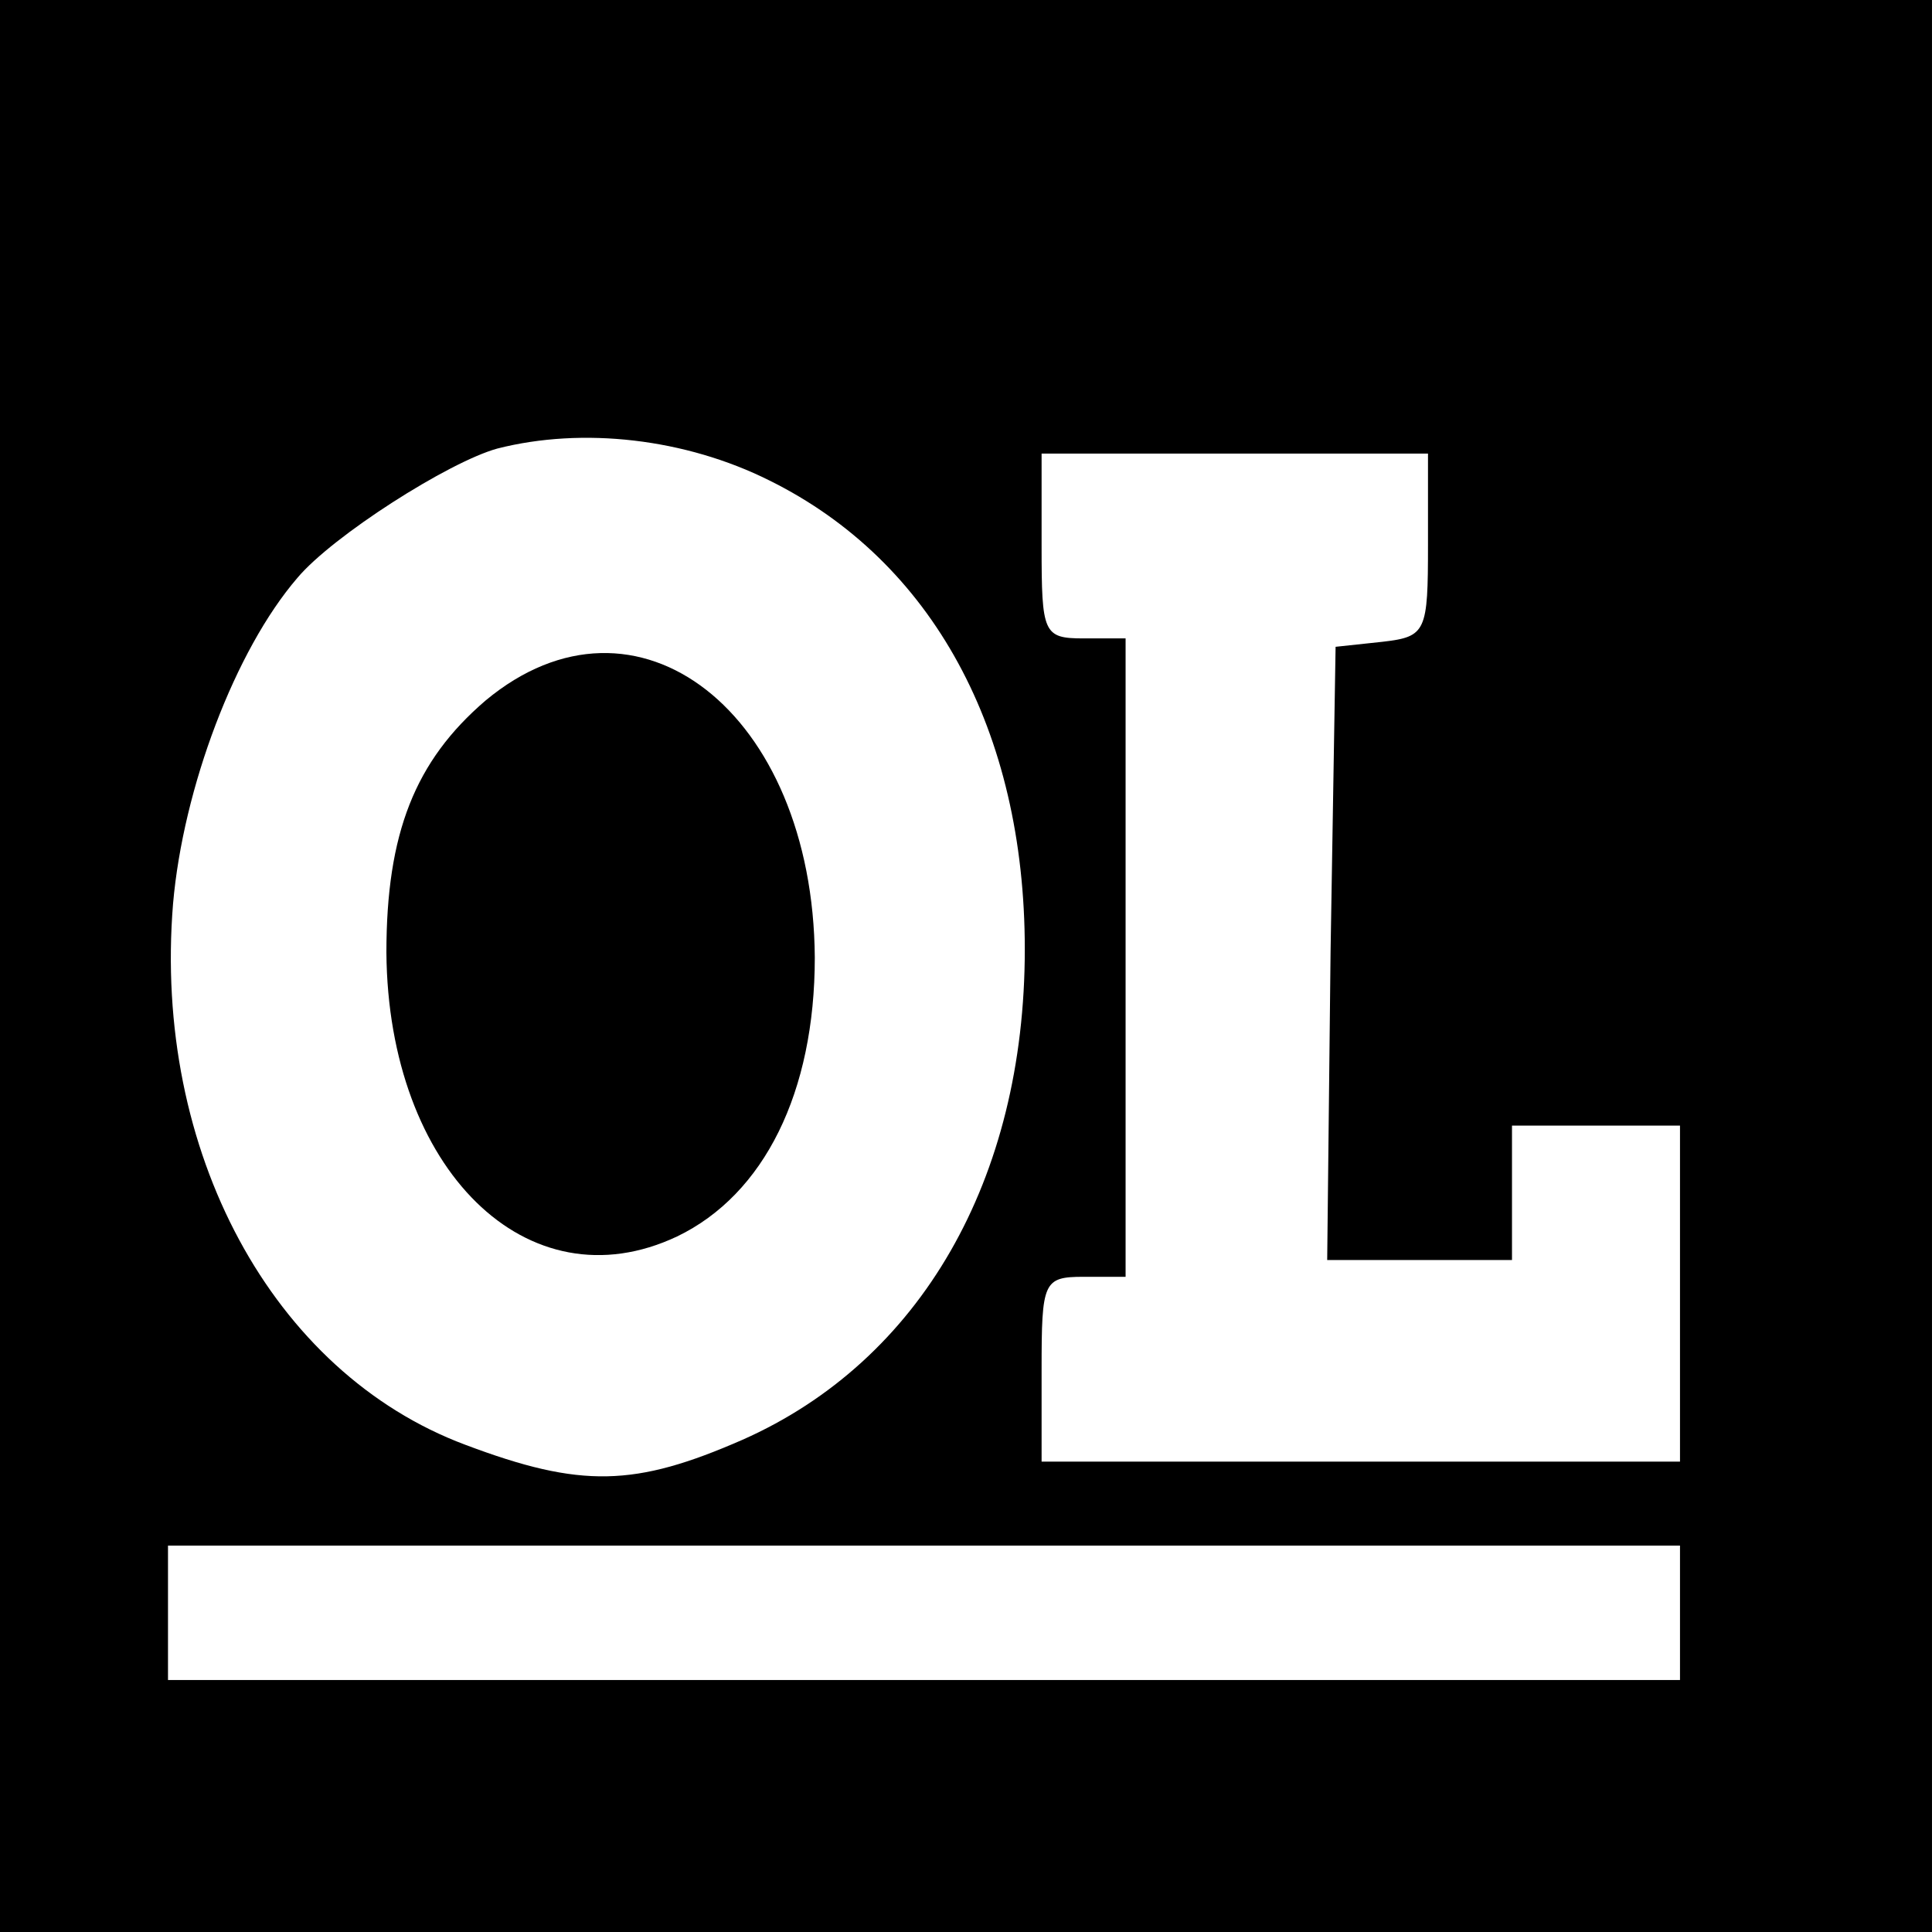
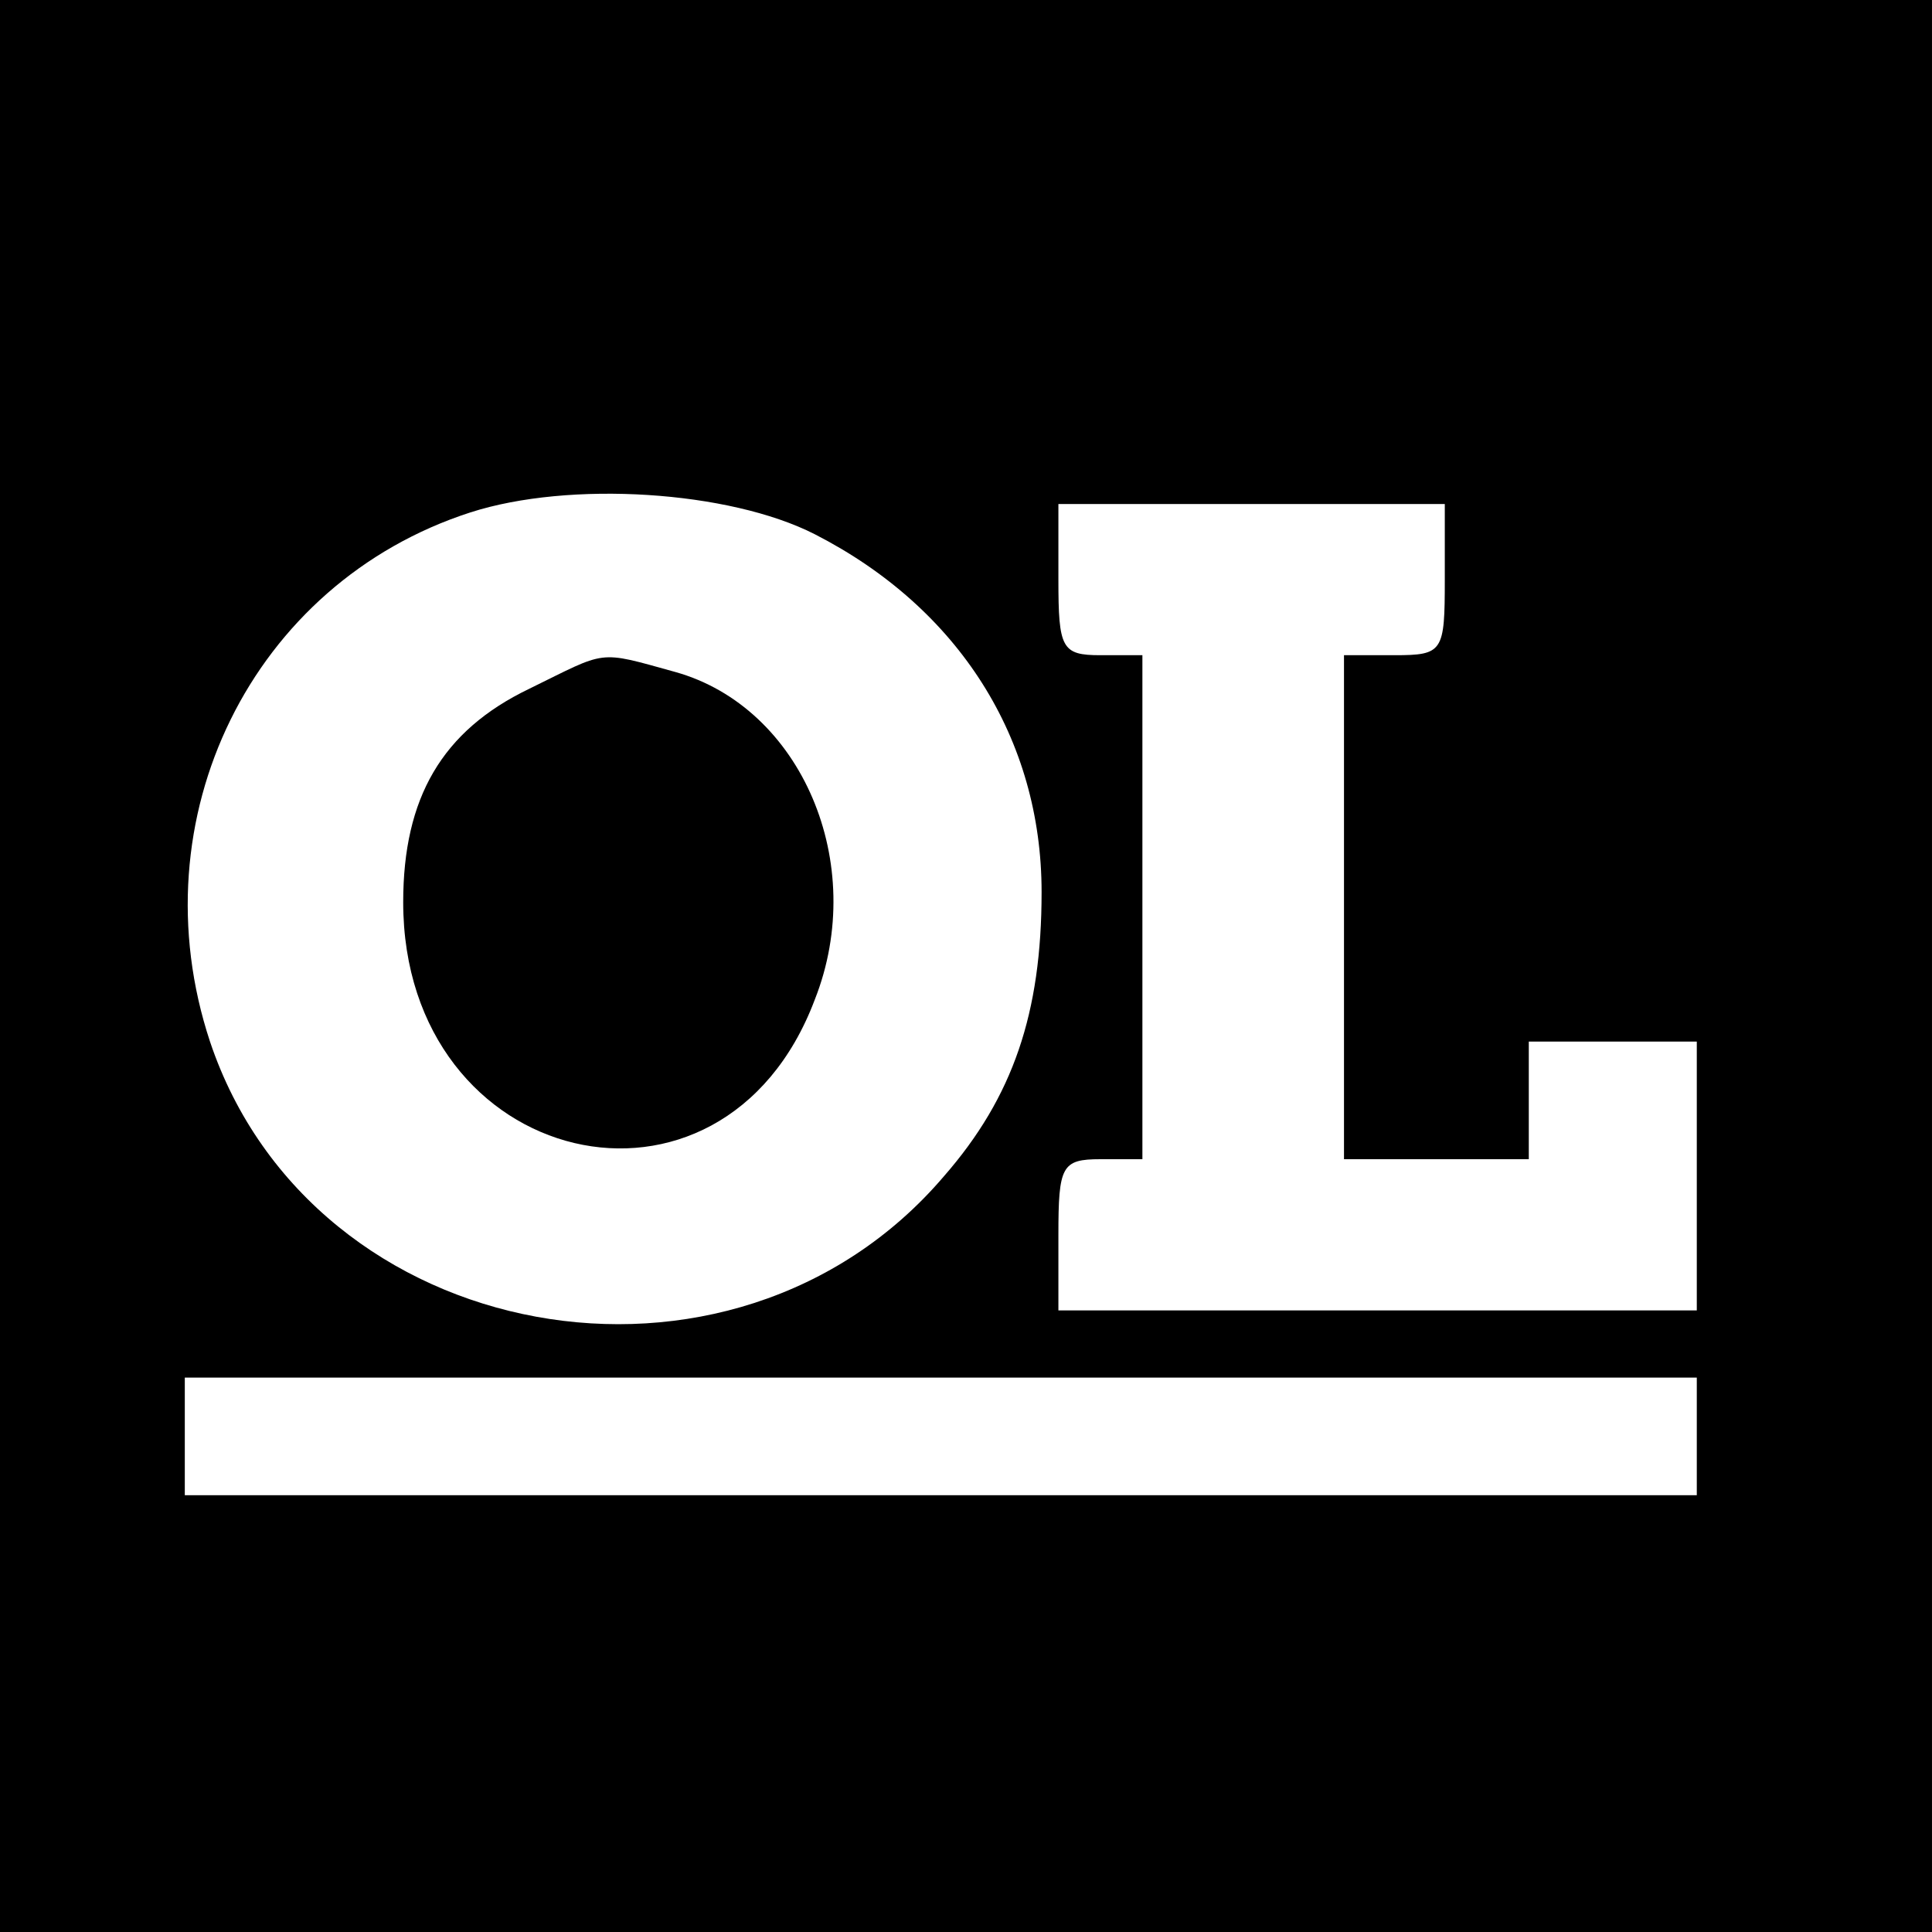
<svg xmlns="http://www.w3.org/2000/svg" version="1.0" width="16pt" height="16pt" viewBox="0 0 16 16" preserveAspectRatio="xMidYMid meet">
  <g transform="translate(0,16) scale(0.013913,-0.013913)" fill="#000000" stroke="none">
-     <path d="M0 575 l0 -575 575 0 575 0 0 575 0 575 -575 0 -575 0 0 -575z m458 289 c97 -48 152 -149 152 -279 0 -137 -62 -245 -168 -292 -64 -28 -96 -29 -165 -3 -115 43 -186 175 -174 322 6 69 37 151 74 194 21 25 90 69 119 77 51 13 112 6 162 -19z m392 -38 c0 -52 -1 -55 -27 -58 l-28 -3 -3 -182 -2 -183 55 0 55 0 0 40 0 40 50 0 50 0 0 -100 0 -100 -190 0 -190 0 0 55 c0 52 1 55 25 55 l25 0 0 190 0 190 -25 0 c-24 0 -25 3 -25 55 l0 55 115 0 115 0 0 -54z m150 -636 l0 -40 -450 0 -450 0 0 40 0 40 450 0 450 0 0 -40z" />
-     <path d="M289 733 c-42 -36 -59 -79 -59 -150 1 -129 84 -211 173 -169 52 25 82 86 82 166 -1 146 -106 228 -196 153z" />
+     <path d="M0 575 l0 -575 575 0 575 0 0 575 0 575 -575 0 -575 0 0 -575z m485 257 c86 -44 135 -122 135 -213 0 -72 -17 -122 -58 -169 -126 -148 -376 -102 -437 80 -44 133 25 273 155 315 59 19 154 13 205 -13z m375 -27 c0 -43 -1 -45 -30 -45 l-30 0 0 -150 0 -150 55 0 55 0 0 35 0 35 50 0 50 0 0 -80 0 -80 -190 0 -190 0 0 45 c0 41 2 45 25 45 l25 0 0 150 0 150 -25 0 c-23 0 -25 4 -25 45 l0 45 115 0 115 0 0 -45z m150 -510 l0 -35 -450 0 -450 0 0 35 0 35 450 0 450 0 0 -35z" />
+     <path d="M315 740 c-52 -25 -75 -65 -75 -127 0 -159 190 -204 245 -58 32 81 -8 174 -83 195 -47 13 -40 13 -87 -10z" />
  </g>
</svg>
